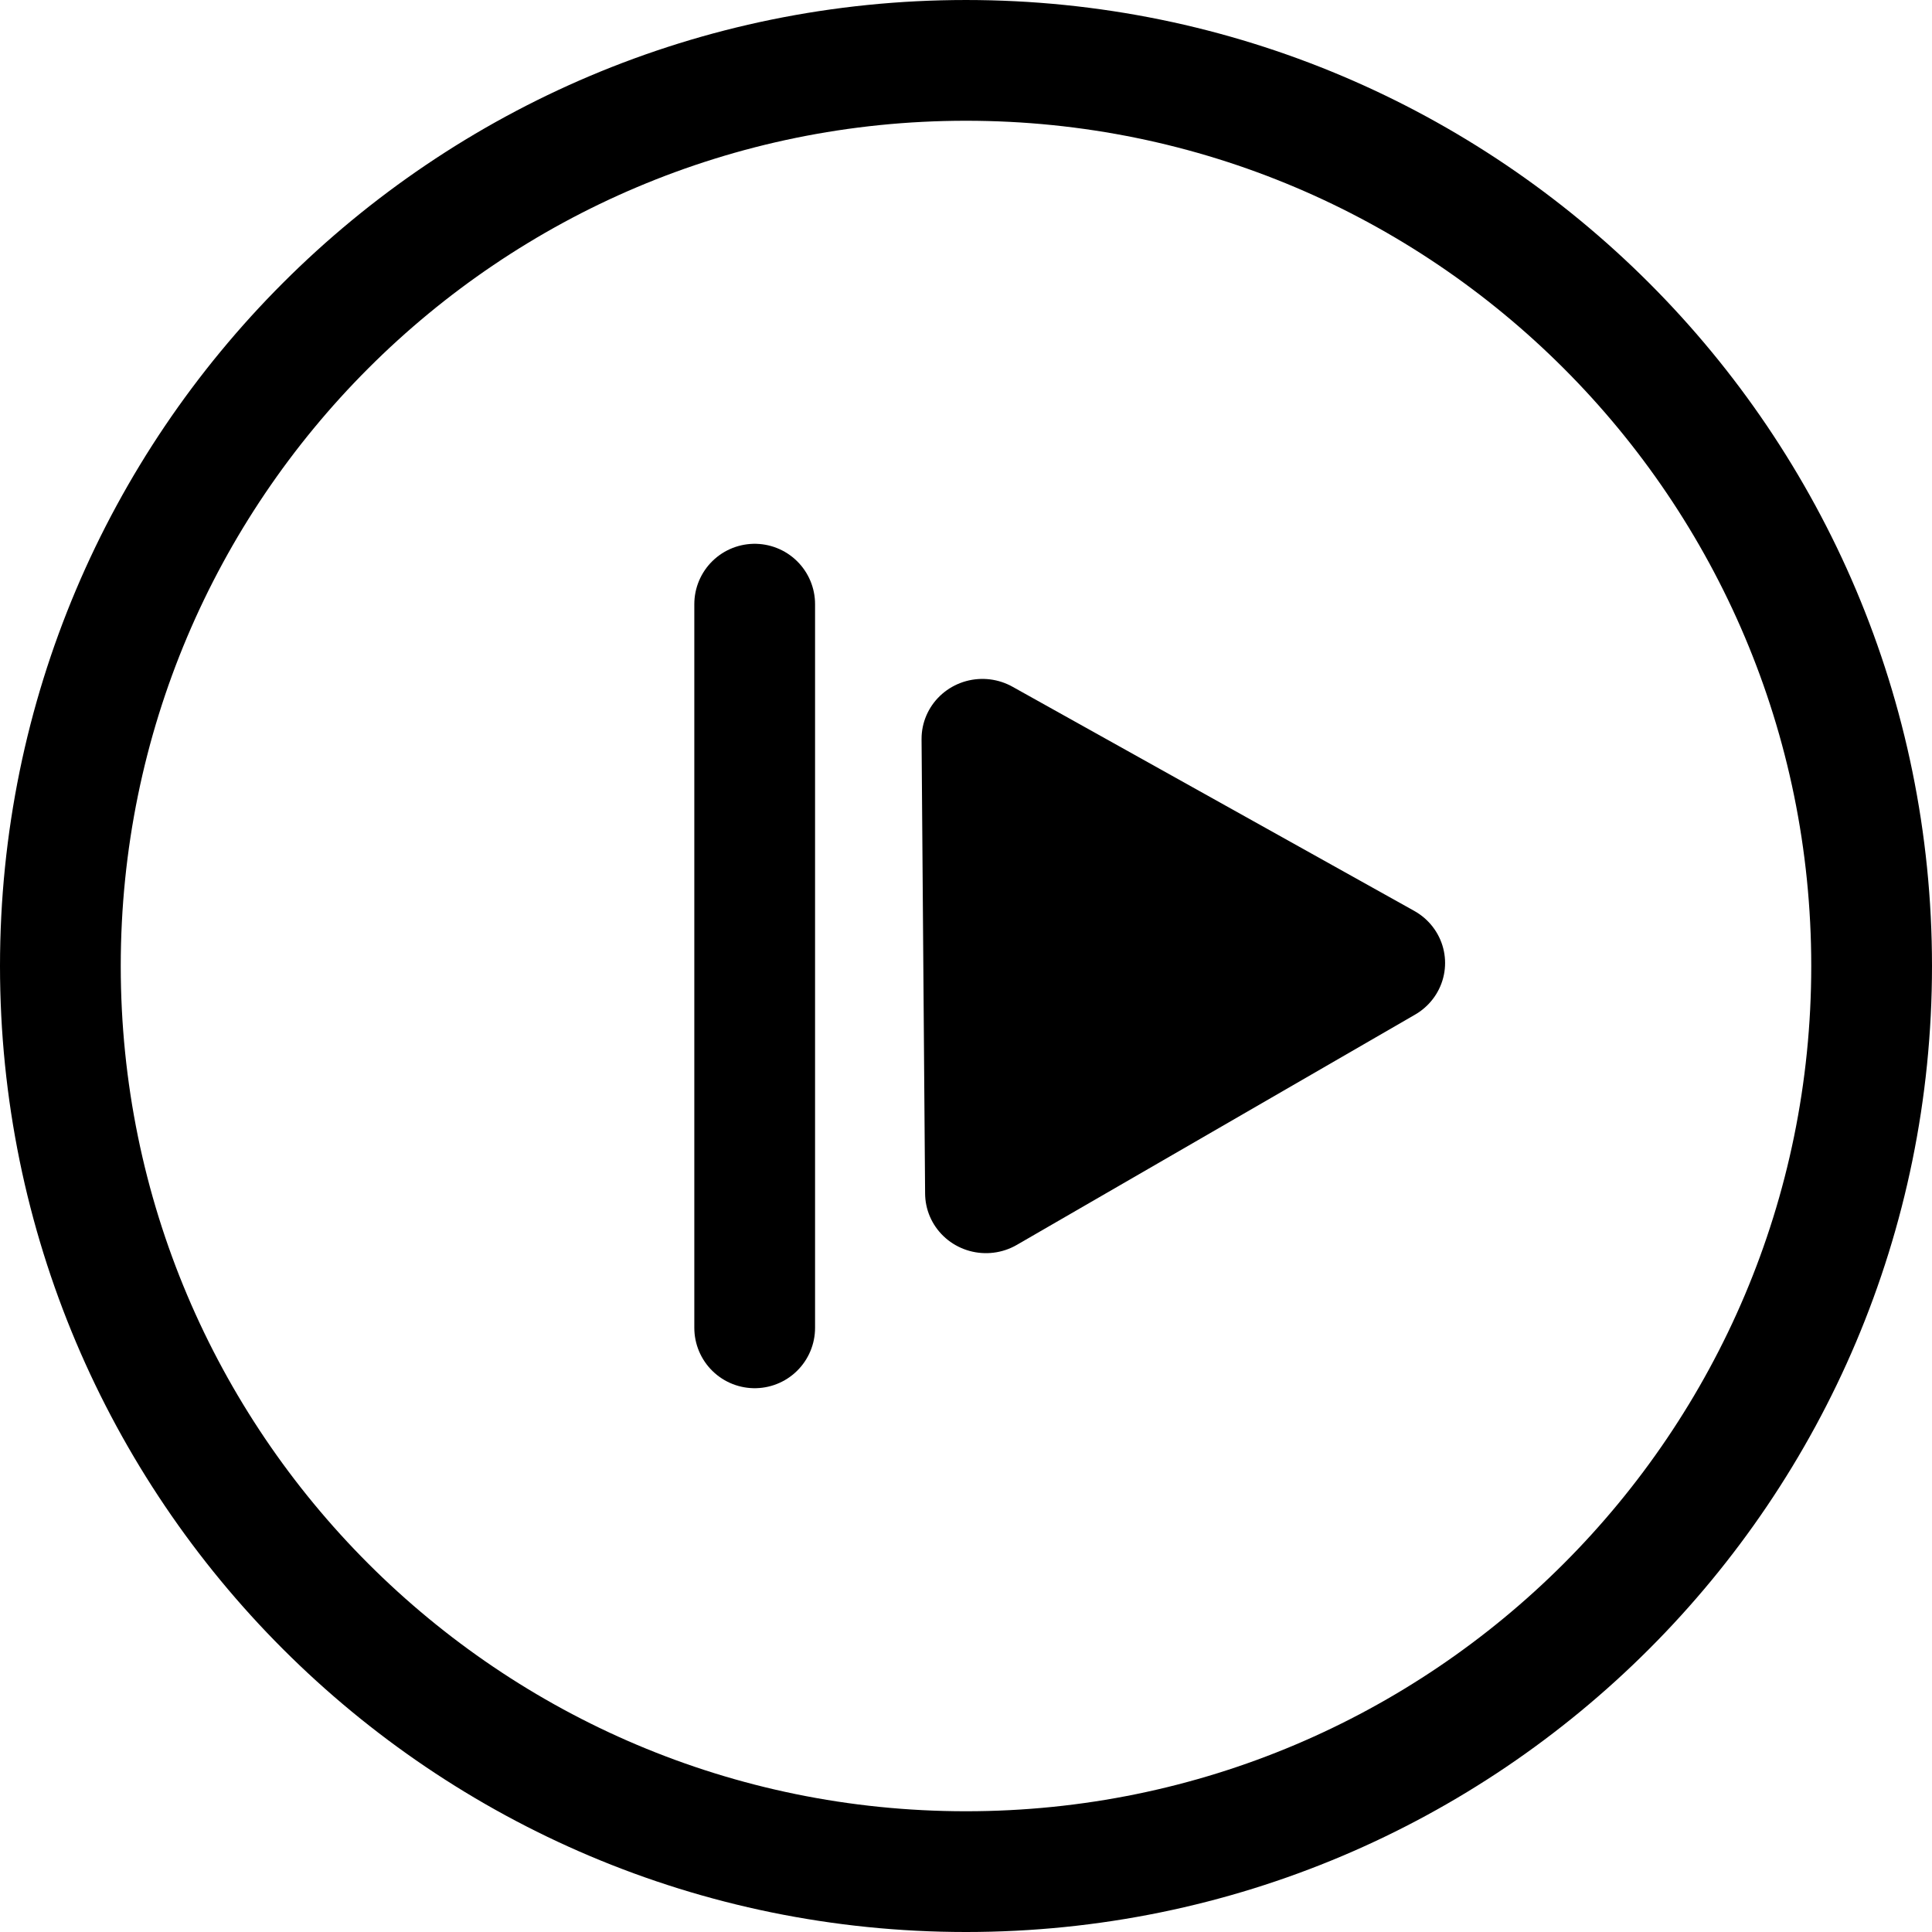
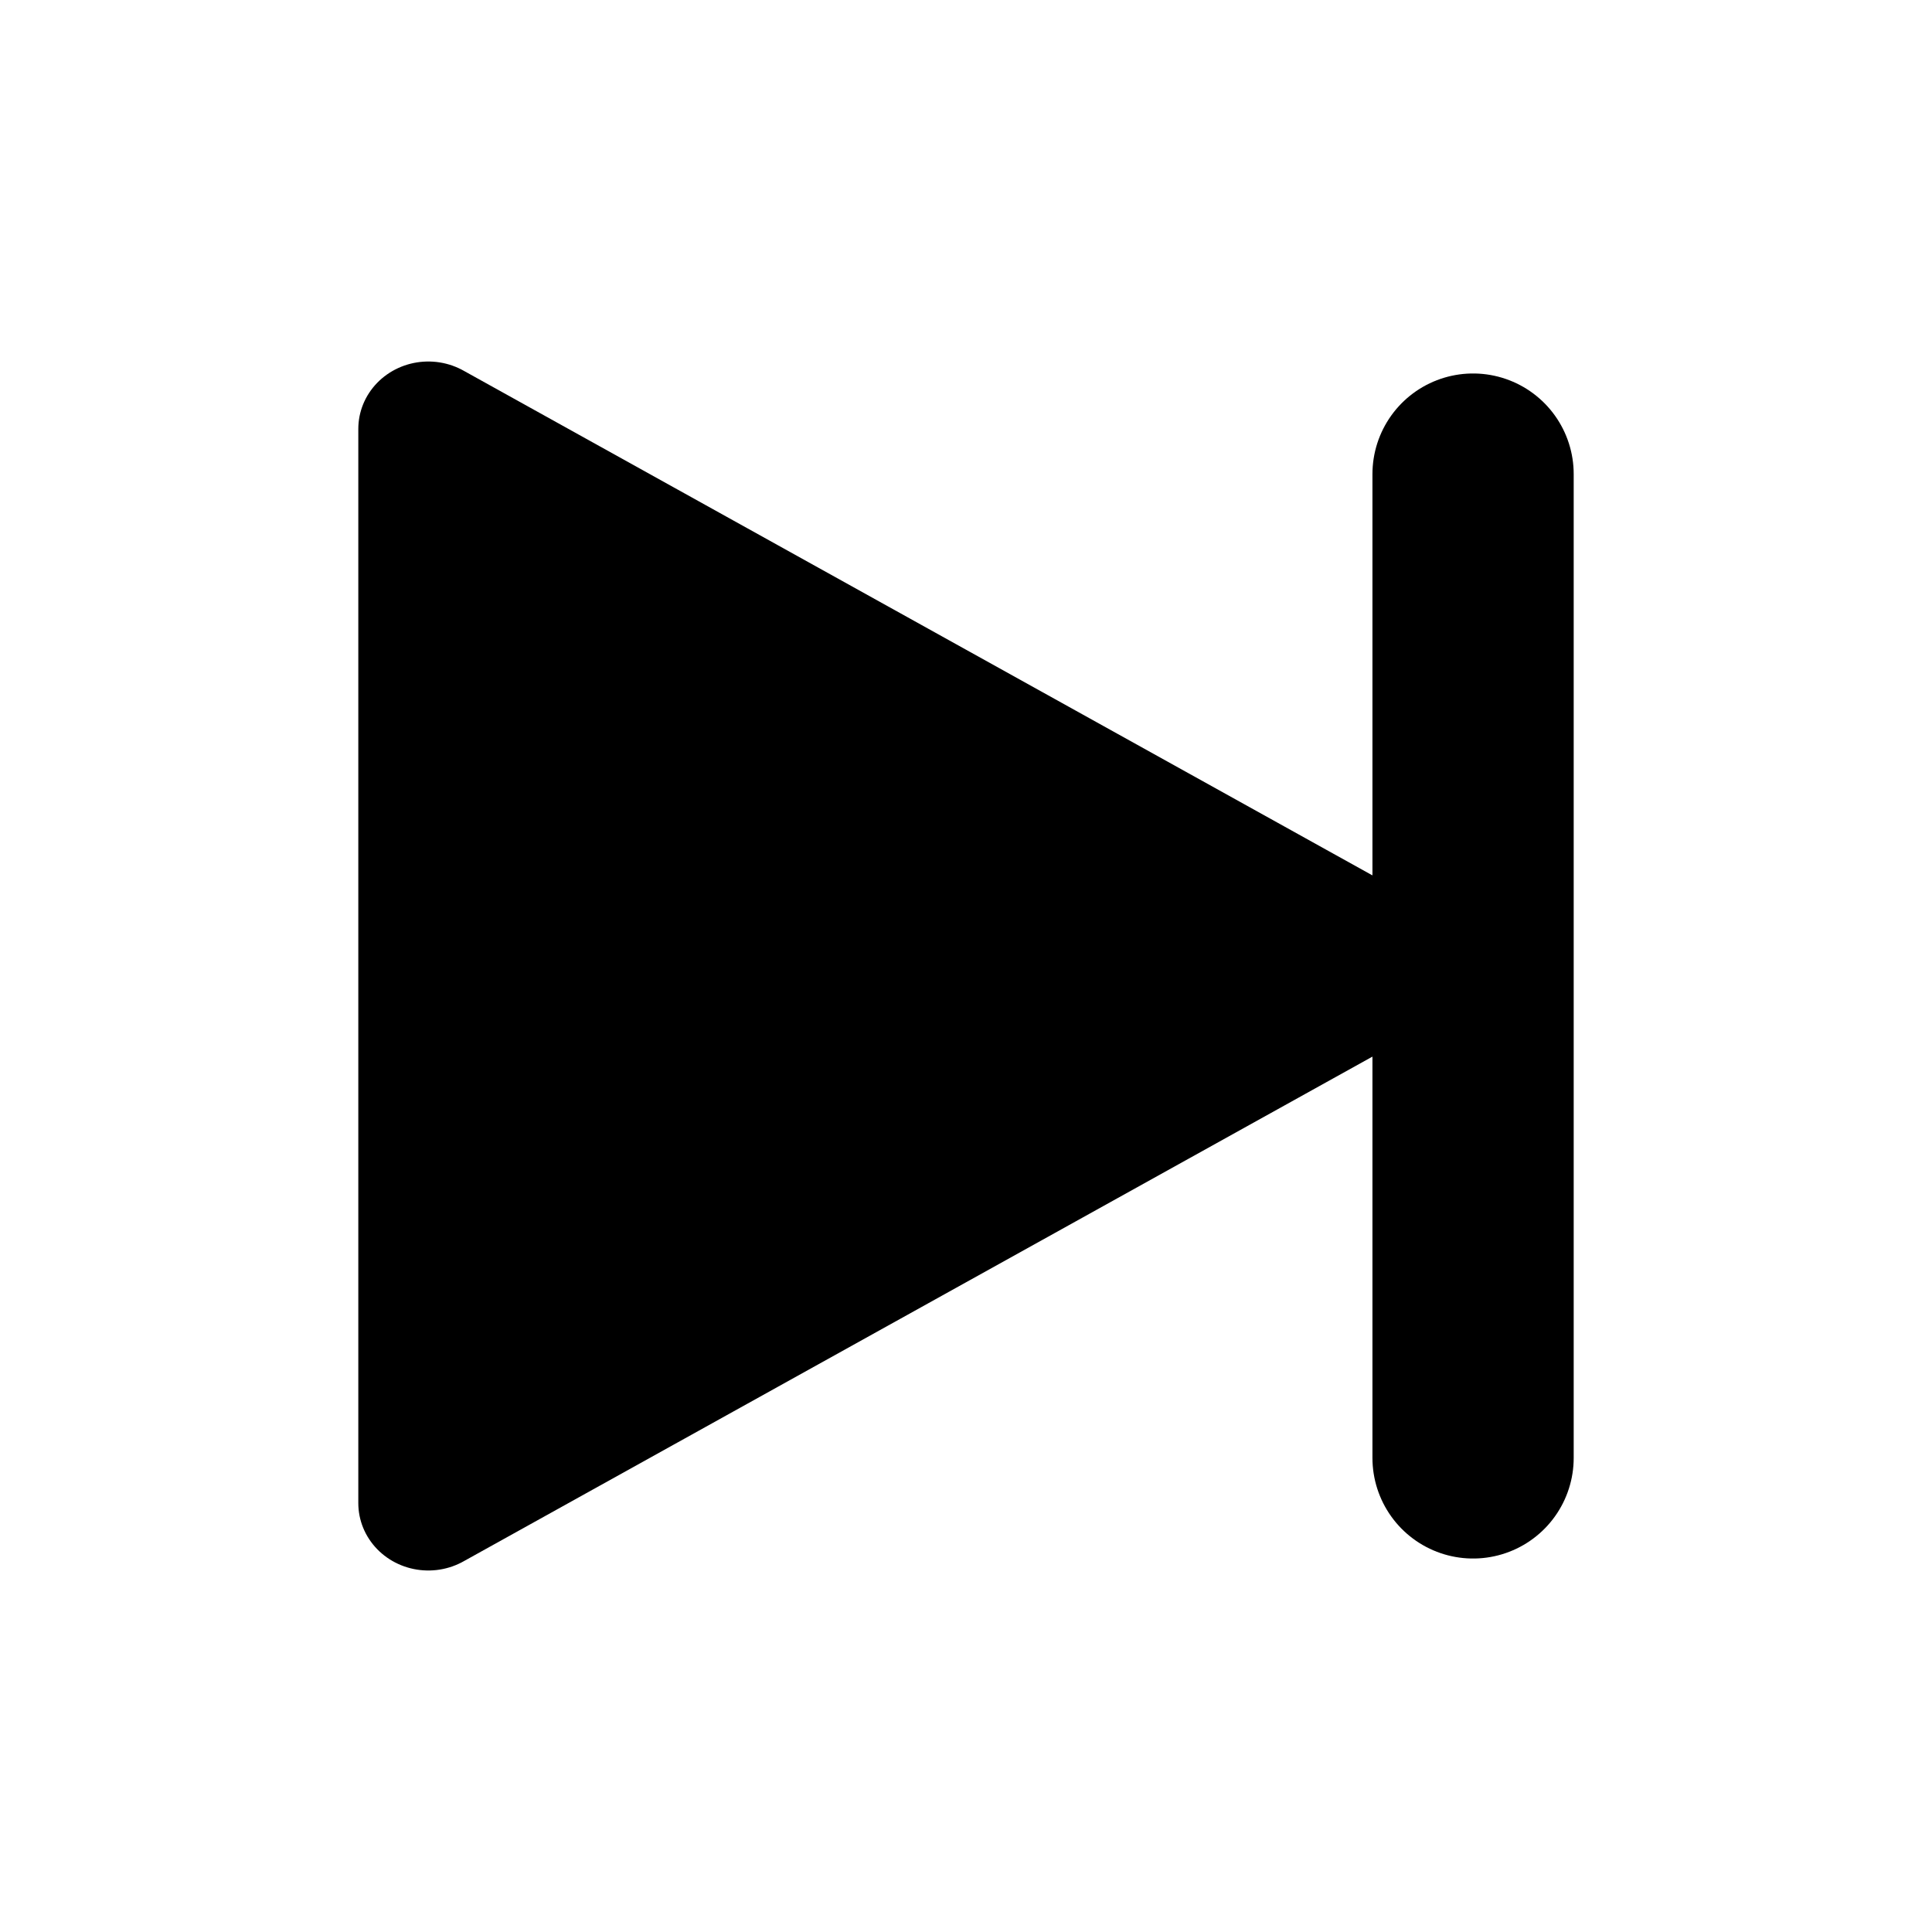
- <svg xmlns="http://www.w3.org/2000/svg" width="32" height="32" viewBox="0 0 32 32" id="svg2" version="1.1">
-   <defs id="defs4" />
-   <g id="layer1" transform="translate(0,-1020.362)">
-     <circle transform="scale(-1,-1)" r="15" cy="-1036.362" cx="-16" id="circle4771" style="fill:none;fill-opacity:1;stroke:#000000;stroke-width:2;stroke-miterlimit:4;stroke-dasharray:none;stroke-opacity:1" />
-     <path style="fill:#000000;fill-opacity:1;stroke:#000000;stroke-width:3.158;stroke-linecap:butt;stroke-linejoin:round;stroke-miterlimit:4;stroke-dasharray:none;stroke-opacity:1" id="path4775" d="m -67.905,-1036.269 10.331,-6.071 0.092,11.982 z" transform="matrix(-0.6384864,0,0,-0.6282142,-20.42939,385.3134)" />
-     <path style="fill:none;fill-rule:evenodd;stroke:#000000;stroke-width:2;stroke-linecap:round;stroke-linejoin:miter;stroke-miterlimit:4;stroke-dasharray:none;stroke-opacity:1" d="m 12.5,1042.355 0,-11.986" id="path4779" />
+ <svg xmlns="http://www.w3.org/2000/svg" width="48px" height="48px" id="svg4337" version="1.1">
+   <defs id="defs4339" />
+   <g id="layer1">
+     <g id="g4358" transform="matrix(-1,0,0,1,46.95097,-3.7218967e-7)" style="fill:#000000;fill-opacity:1;stroke:#000000;stroke-opacity:1">
+       <path transform="matrix(-0.5342284,0,0,0.5138384,39.58472,11.34673)" d="m 6.13,50.598 -1e-7,-51.946 L 51.116,24.625 Z" id="path4204" style="opacity:1;fill:#000000;fill-opacity:1;stroke:#000000;stroke-width:6.51;stroke-linecap:round;stroke-linejoin:round;stroke-miterlimit:4;stroke-dasharray:none;stroke-opacity:1" />
+       <path id="path4356" d="m 10.353,36.221 0,-24.442" style="fill:#000000;fill-opacity:1;fill-rule:evenodd;stroke:#000000;stroke-width:5;stroke-linecap:round;stroke-linejoin:miter;stroke-miterlimit:4;stroke-dasharray:none;stroke-opacity:1" />
+     </g>
  </g>
</svg>
